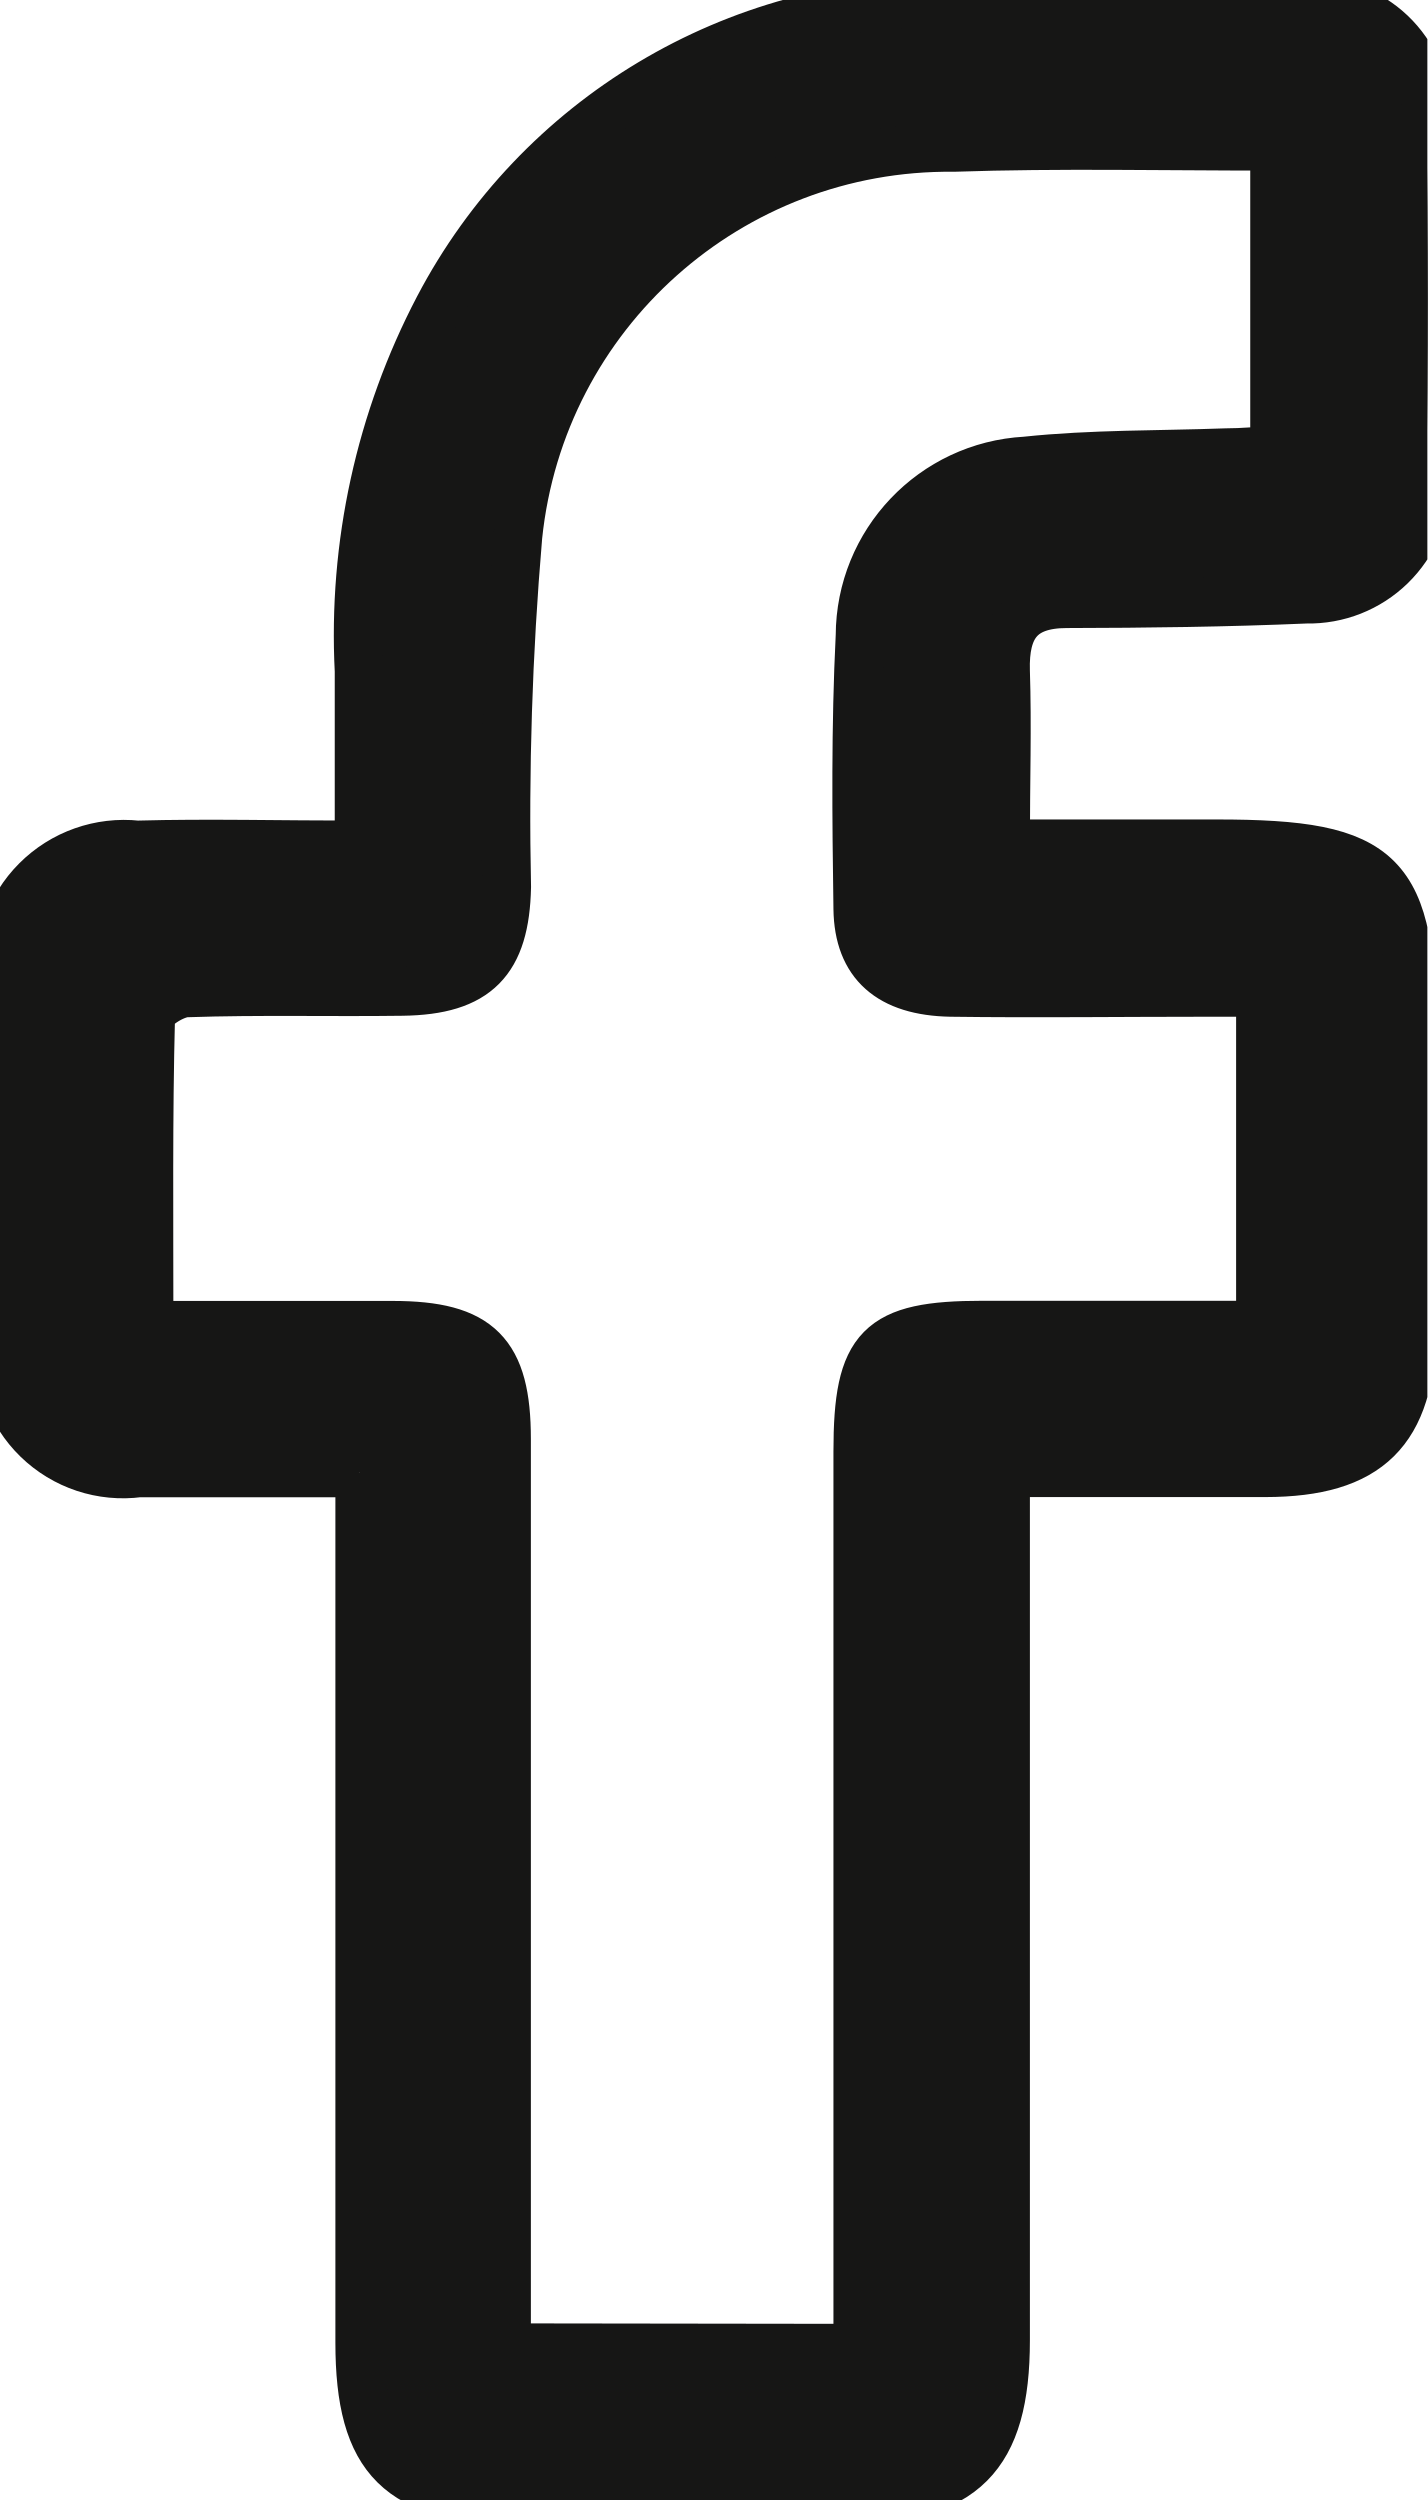
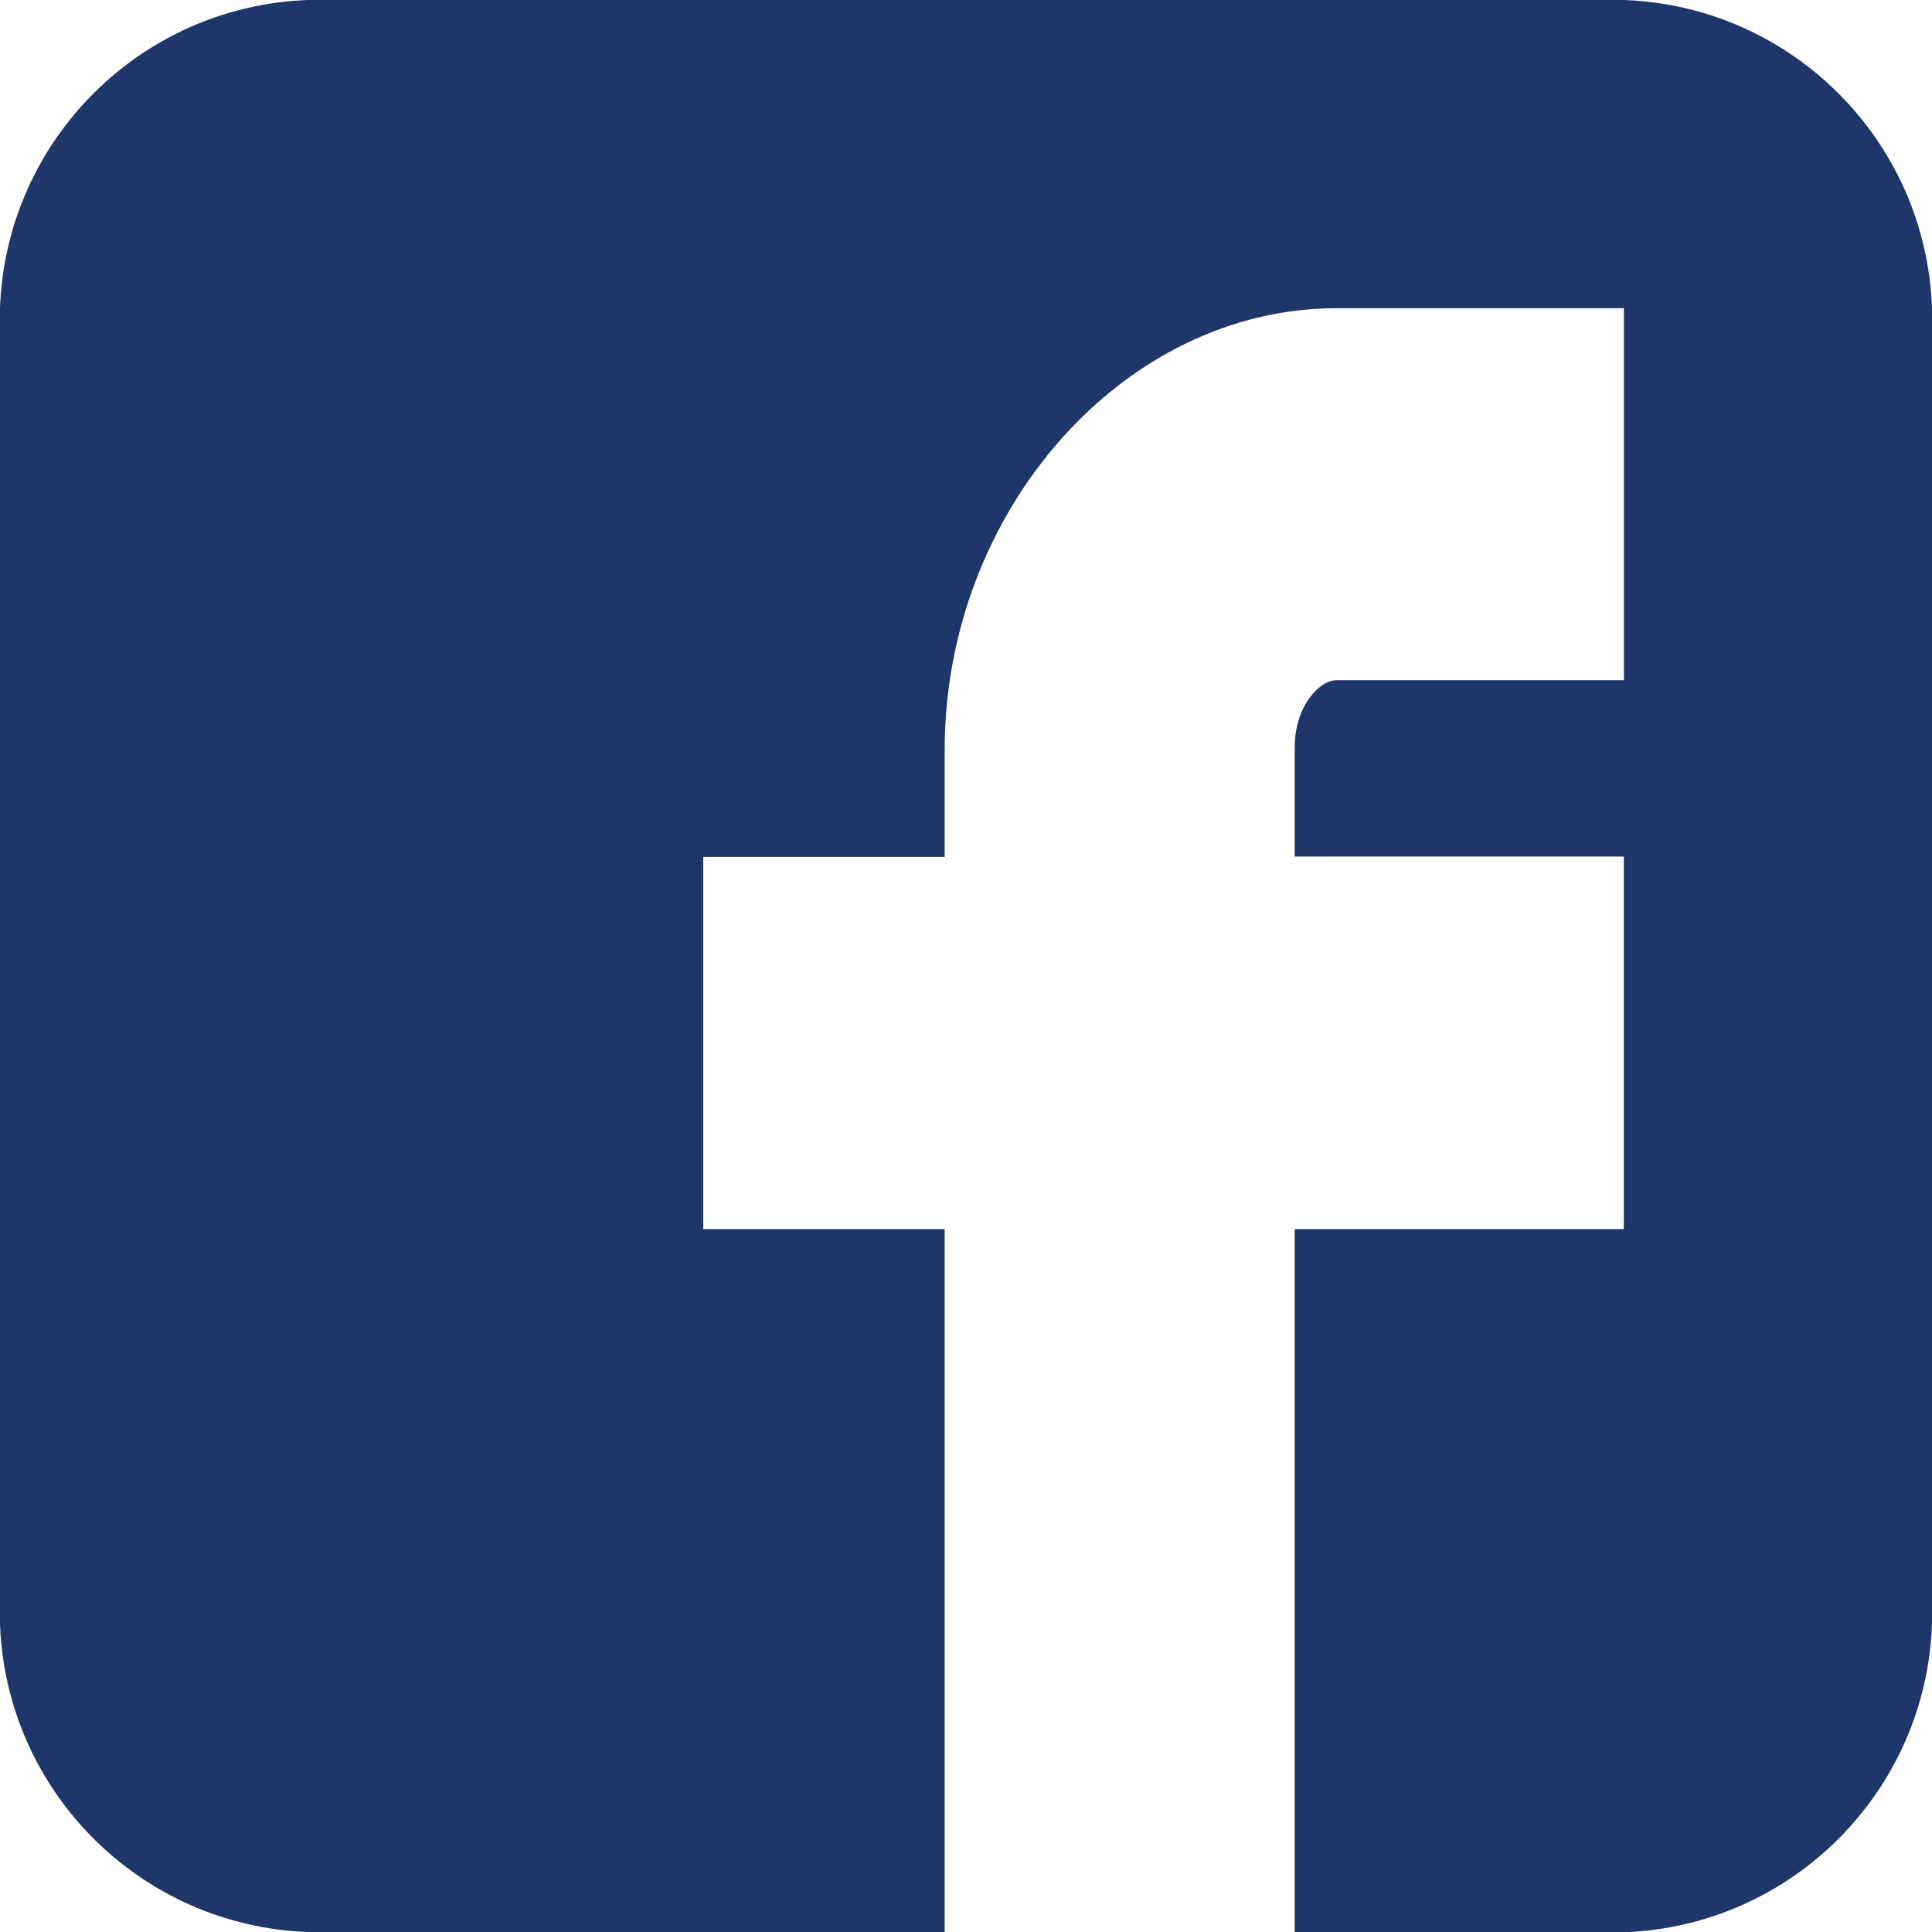
- <svg xmlns="http://www.w3.org/2000/svg" id="Grupo_291" data-name="Grupo 291" width="8.784" height="15.385" viewBox="0 0 8.784 15.385">
-   <defs>
-     <clipPath id="clip-path">
-       <rect id="Retângulo_257" data-name="Retângulo 257" width="8.784" height="15.385" fill="none" stroke="#161615" stroke-width="0.3" />
-     </clipPath>
-   </defs>
-   <g id="Grupo_290" data-name="Grupo 290" clip-path="url(#clip-path)">
-     <path id="Caminho_118" data-name="Caminho 118" d="M2.209,9.064c-.476,0-.915,0-1.353,0a.754.754,0,0,1-.849-.827C0,7.5,0,6.773.007,6.041A.761.761,0,0,1,.845,5.2c.439-.012.879,0,1.365,0,0-.376,0-.723,0-1.07A4.343,4.343,0,0,1,2.7,1.893,3.512,3.512,0,0,1,5.84.013c.731-.026,1.464-.006,2.2,0a.7.7,0,0,1,.737.7q.02,1.127,0,2.255a.723.723,0,0,1-.738.719c-.49.021-.982.027-1.473.028-.289,0-.386.144-.378.415.011.339,0,.678,0,1.063h1.3c1.032,0,1.2.171,1.2,1.206,0,.591,0,1.183,0,1.774-.007.634-.268.889-.9.89-.52,0-1.04,0-1.6,0v.377q0,2.481,0,4.962c0,.718-.261.979-.979.981q-1.008,0-2.016,0c-.733,0-.979-.245-.979-.967q0-2.481,0-4.962V9.064m3.065,5.387v-.375q0-2.571,0-5.143c0-.646.13-.778.767-.778H7.757V6.107H7.416c-.522,0-1.043.007-1.565,0-.375-.007-.567-.176-.572-.513-.008-.561-.014-1.123.014-1.683a1.079,1.079,0,0,1,1.02-1.074c.407-.043.82-.036,1.231-.051.105,0,.21-.011.3-.015V.9C7.172.9,6.52.885,5.869.907A2.668,2.668,0,0,0,3.187,3.3a20.2,20.2,0,0,0-.069,2.159c-.01.454-.183.636-.642.642-.441.006-.883-.006-1.324.009-.08,0-.223.093-.225.146-.016.619-.01,1.238-.01,1.9h1.5c.531,0,.7.171.7.7q0,2.616,0,5.233v.359Z" transform="translate(0 0)" fill="#161615" stroke="#161615" stroke-width="0.3" />
-   </g>
+ <svg xmlns="http://www.w3.org/2000/svg" width="21.2" height="21.2" viewBox="0 0 21.2 21.2">
+   <path id="Caminho_75" data-name="Caminho 75" d="M17.823.813H3.378A3.51,3.51,0,0,0,0,4.19V18.636a3.51,3.51,0,0,0,3.378,3.377h6.988V14.3H7.717V10.216h2.649V9.043c0-2.627,1.968-4.848,4.3-4.848h3.153V8.277H14.665c-.187,0-.458.286-.458.735v1.2h3.611V14.3H14.207v7.716h3.617A3.51,3.51,0,0,0,21.2,18.636V4.19A3.51,3.51,0,0,0,17.823.813" transform="translate(0 -0.813)" fill="#1f366a" />
</svg>
